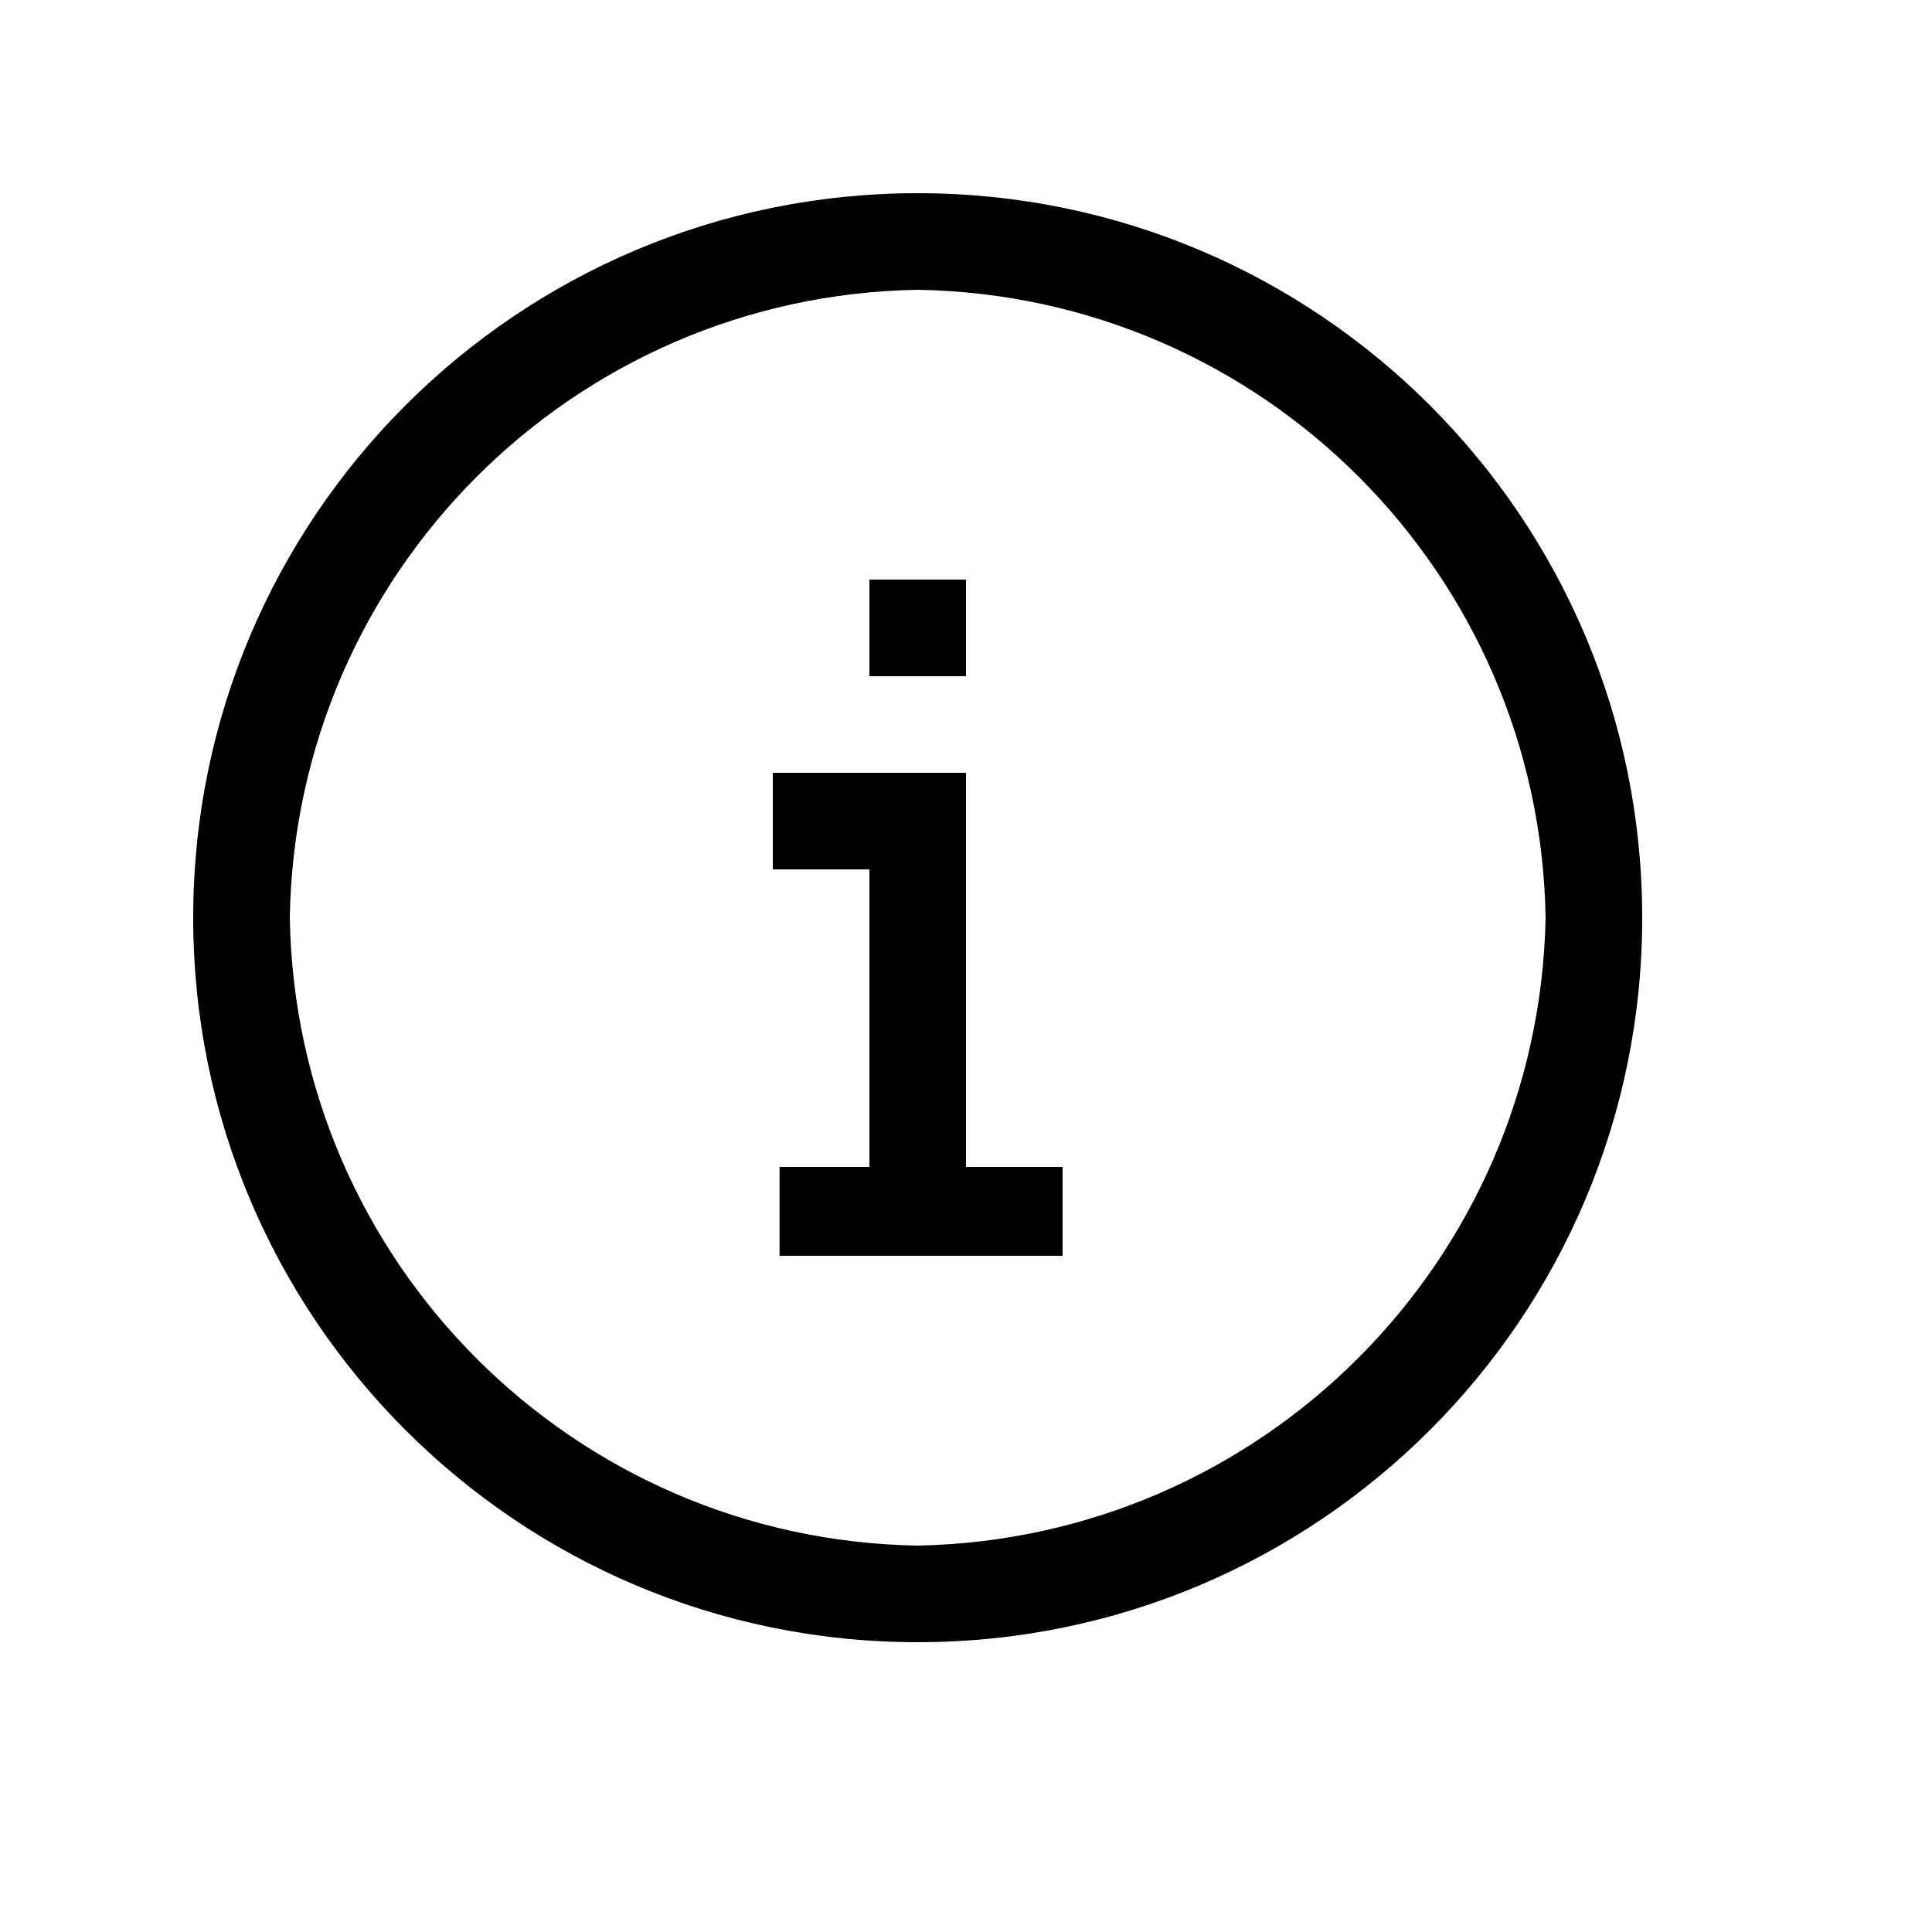
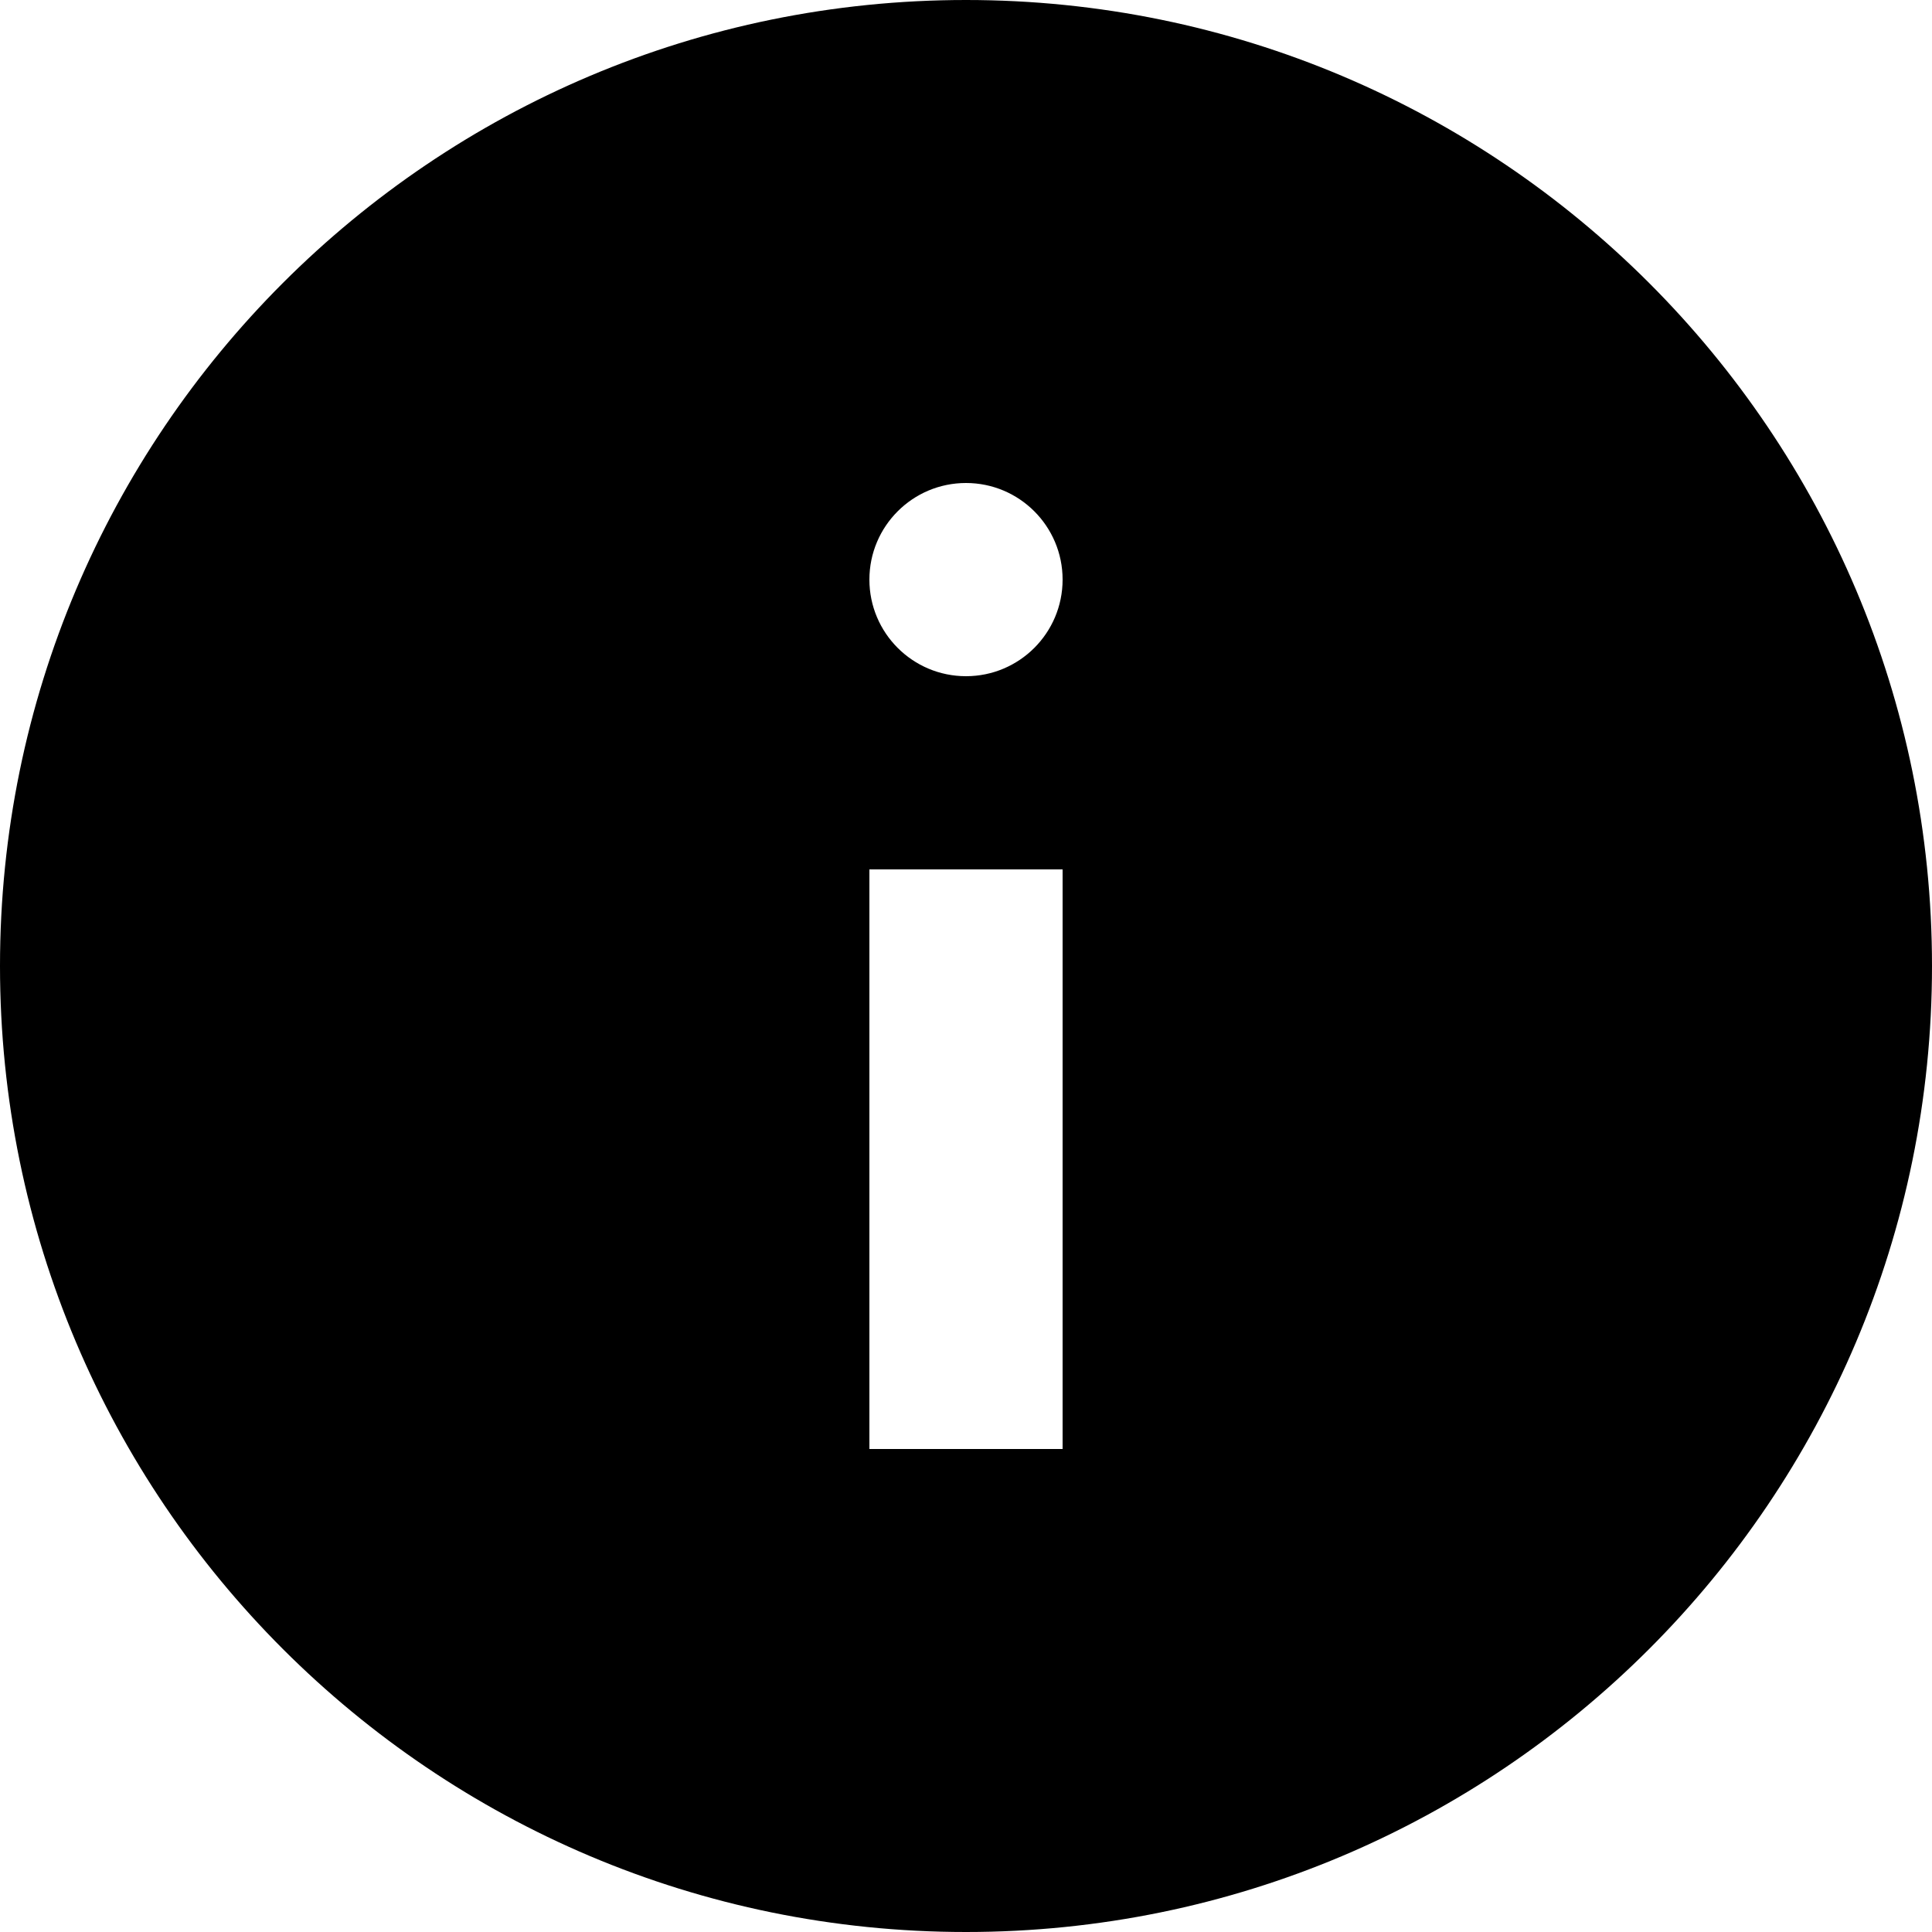
<svg xmlns="http://www.w3.org/2000/svg" width="20" height="20" viewBox="0 0 20 20">
-   <path d="M9.5 16A6.61 6.61 0 0 1 3 9.5 6.61 6.61 0 0 1 9.5 3 6.61 6.61 0 0 1 16 9.5 6.63 6.63 0 0 1 9.5 16zm0-14A7.5 7.5 0 1 0 17 9.5 7.5 7.5 0 0 0 9.5 2zm.5 6v4.08h1V13H8.07v-.92H9V9H8V8zM9 6h1v1H9z" />
+   <path fill-rule="evenodd" d="M10 20C4.477 20 0 15.523 0 10S4.477 0 10 0s10 4.477 10 10-4.477 10-10 10zM9 9v6h2V9H9zm1-2a1 1 0 1 0 0-2 1 1 0 0 0 0 2z" />
</svg>
